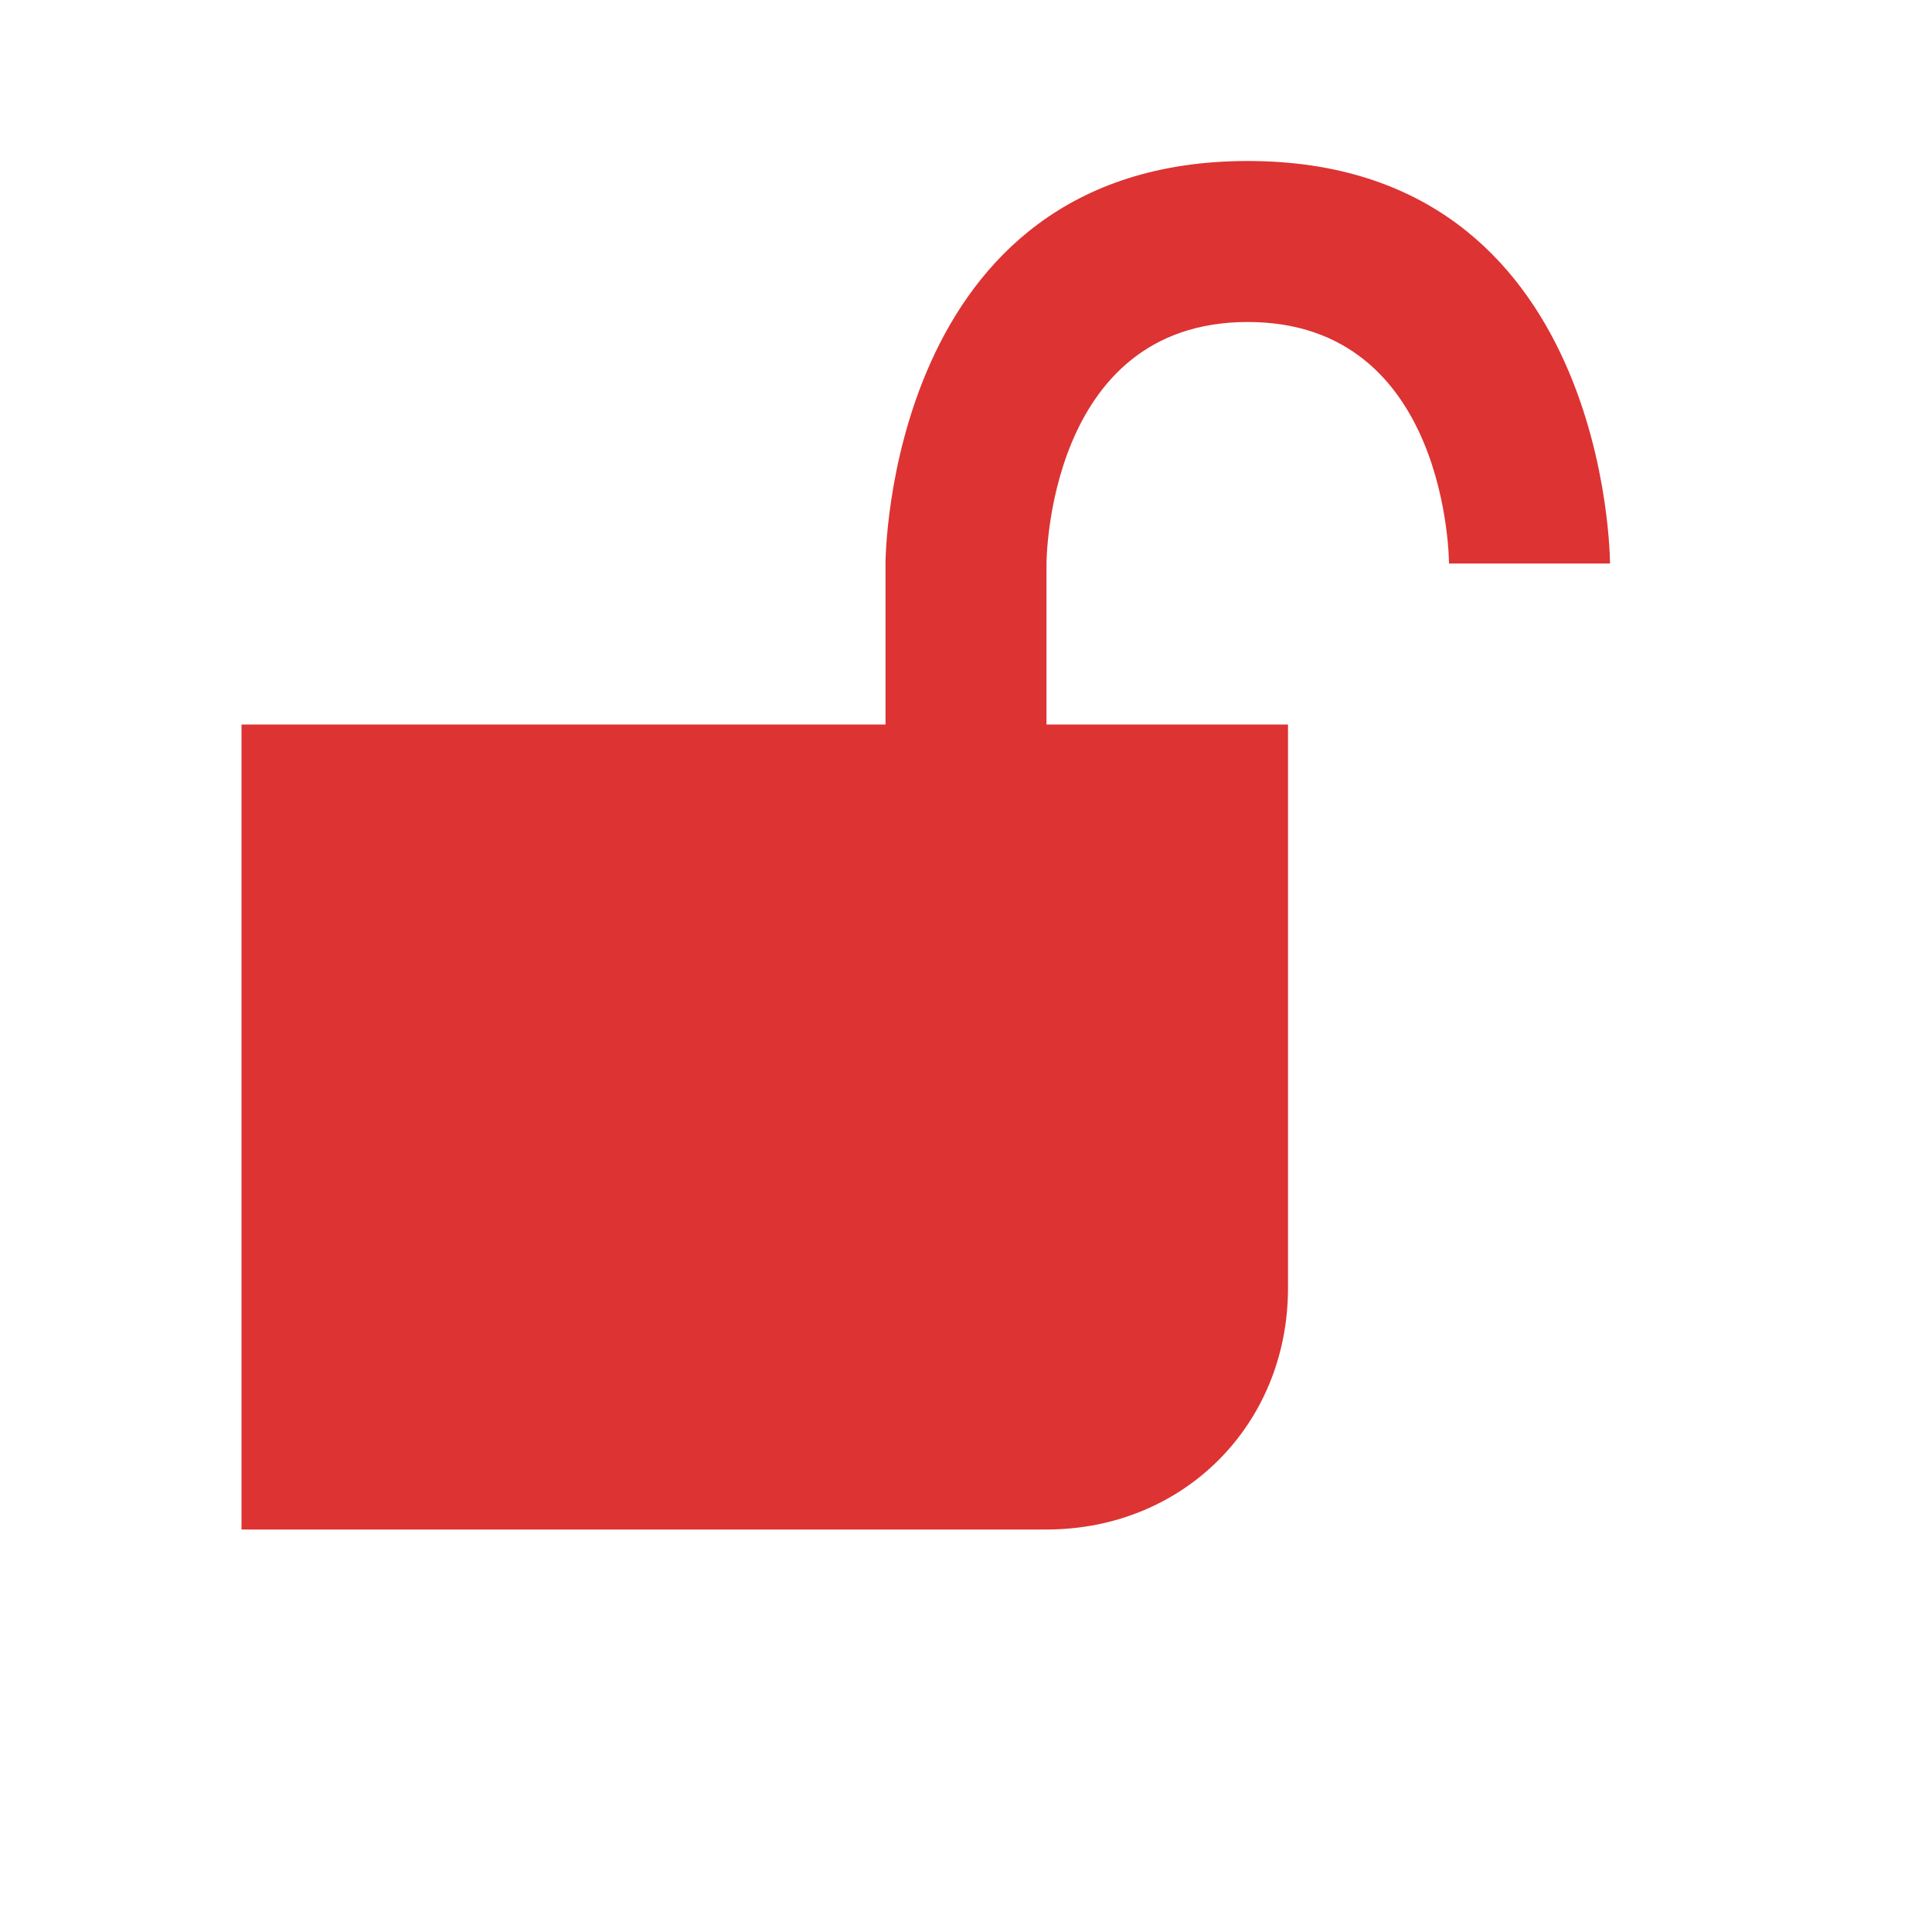
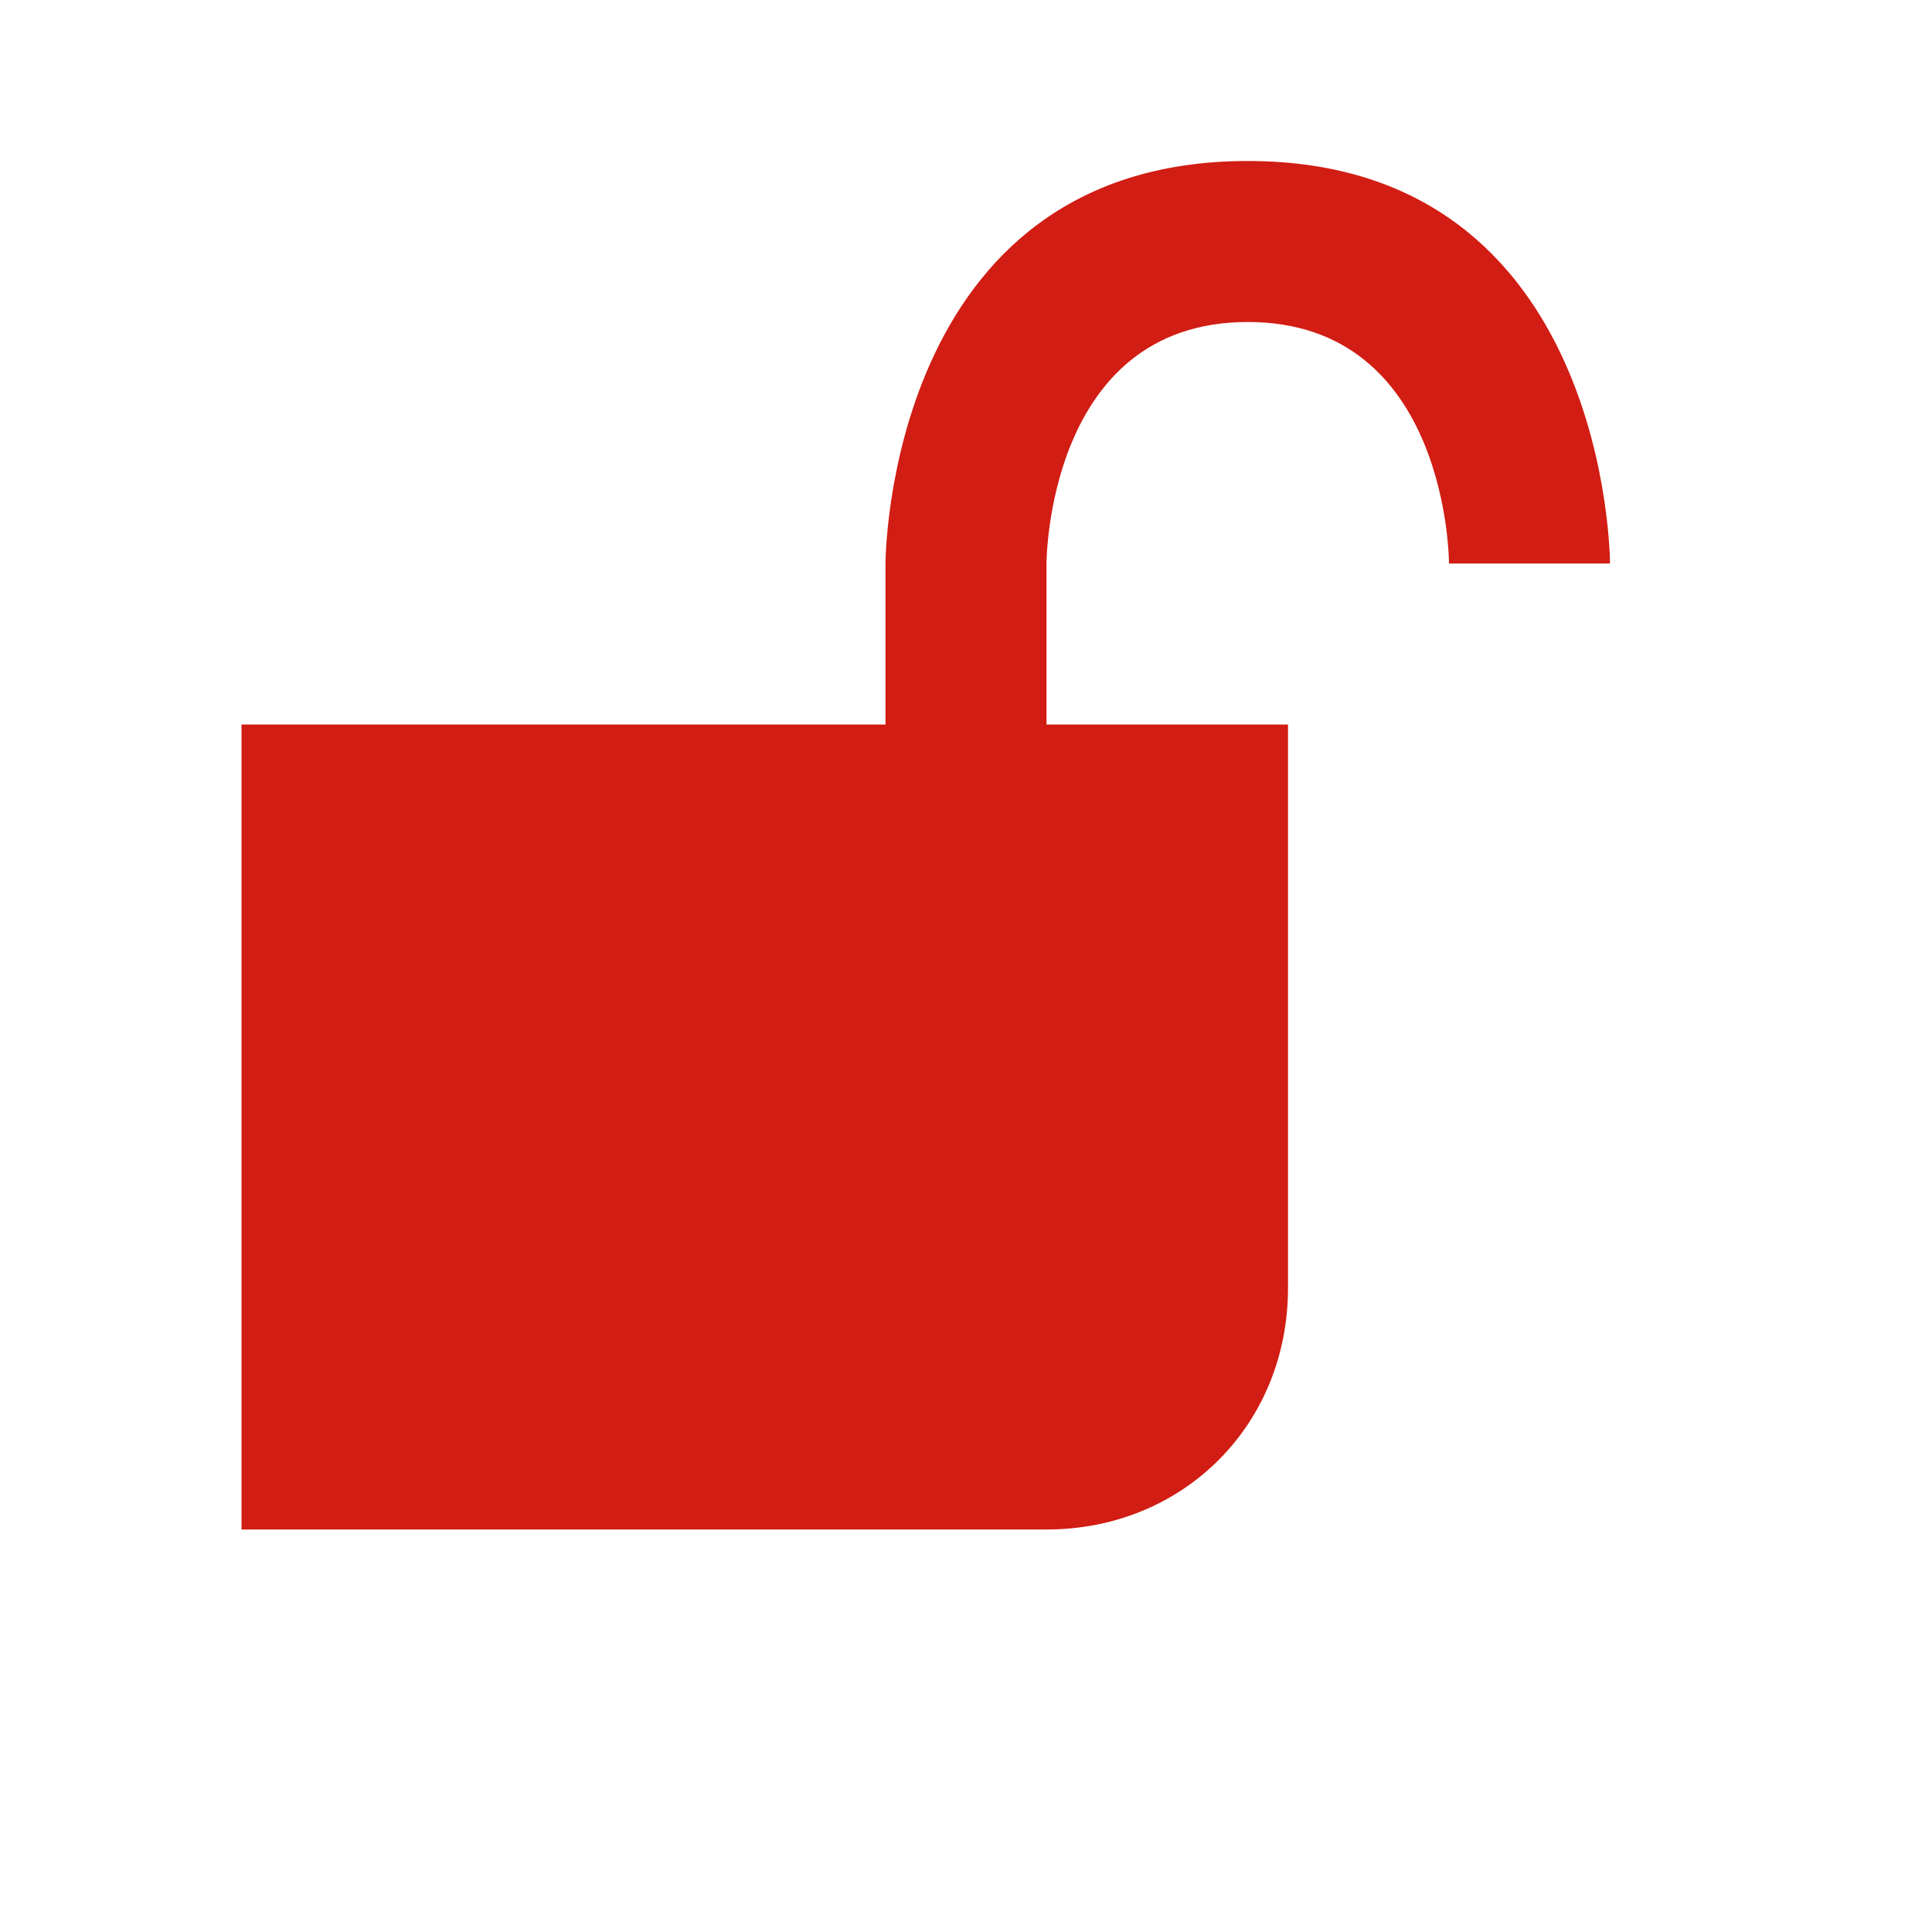
<svg xmlns="http://www.w3.org/2000/svg" width="24" height="24" viewBox="0 0 24 24">
-   <style>* { fill: #d33 }</style>
+   <style>* { fill: #d11d13 }</style>
  <path d="M11 9V7s0-5 4.5-5S20 7 20 7h-2s0-3-2.5-3S13 7 13 7v2h3v7c0 1.7-1.3 3-3 3H3V9z" />
</svg>
